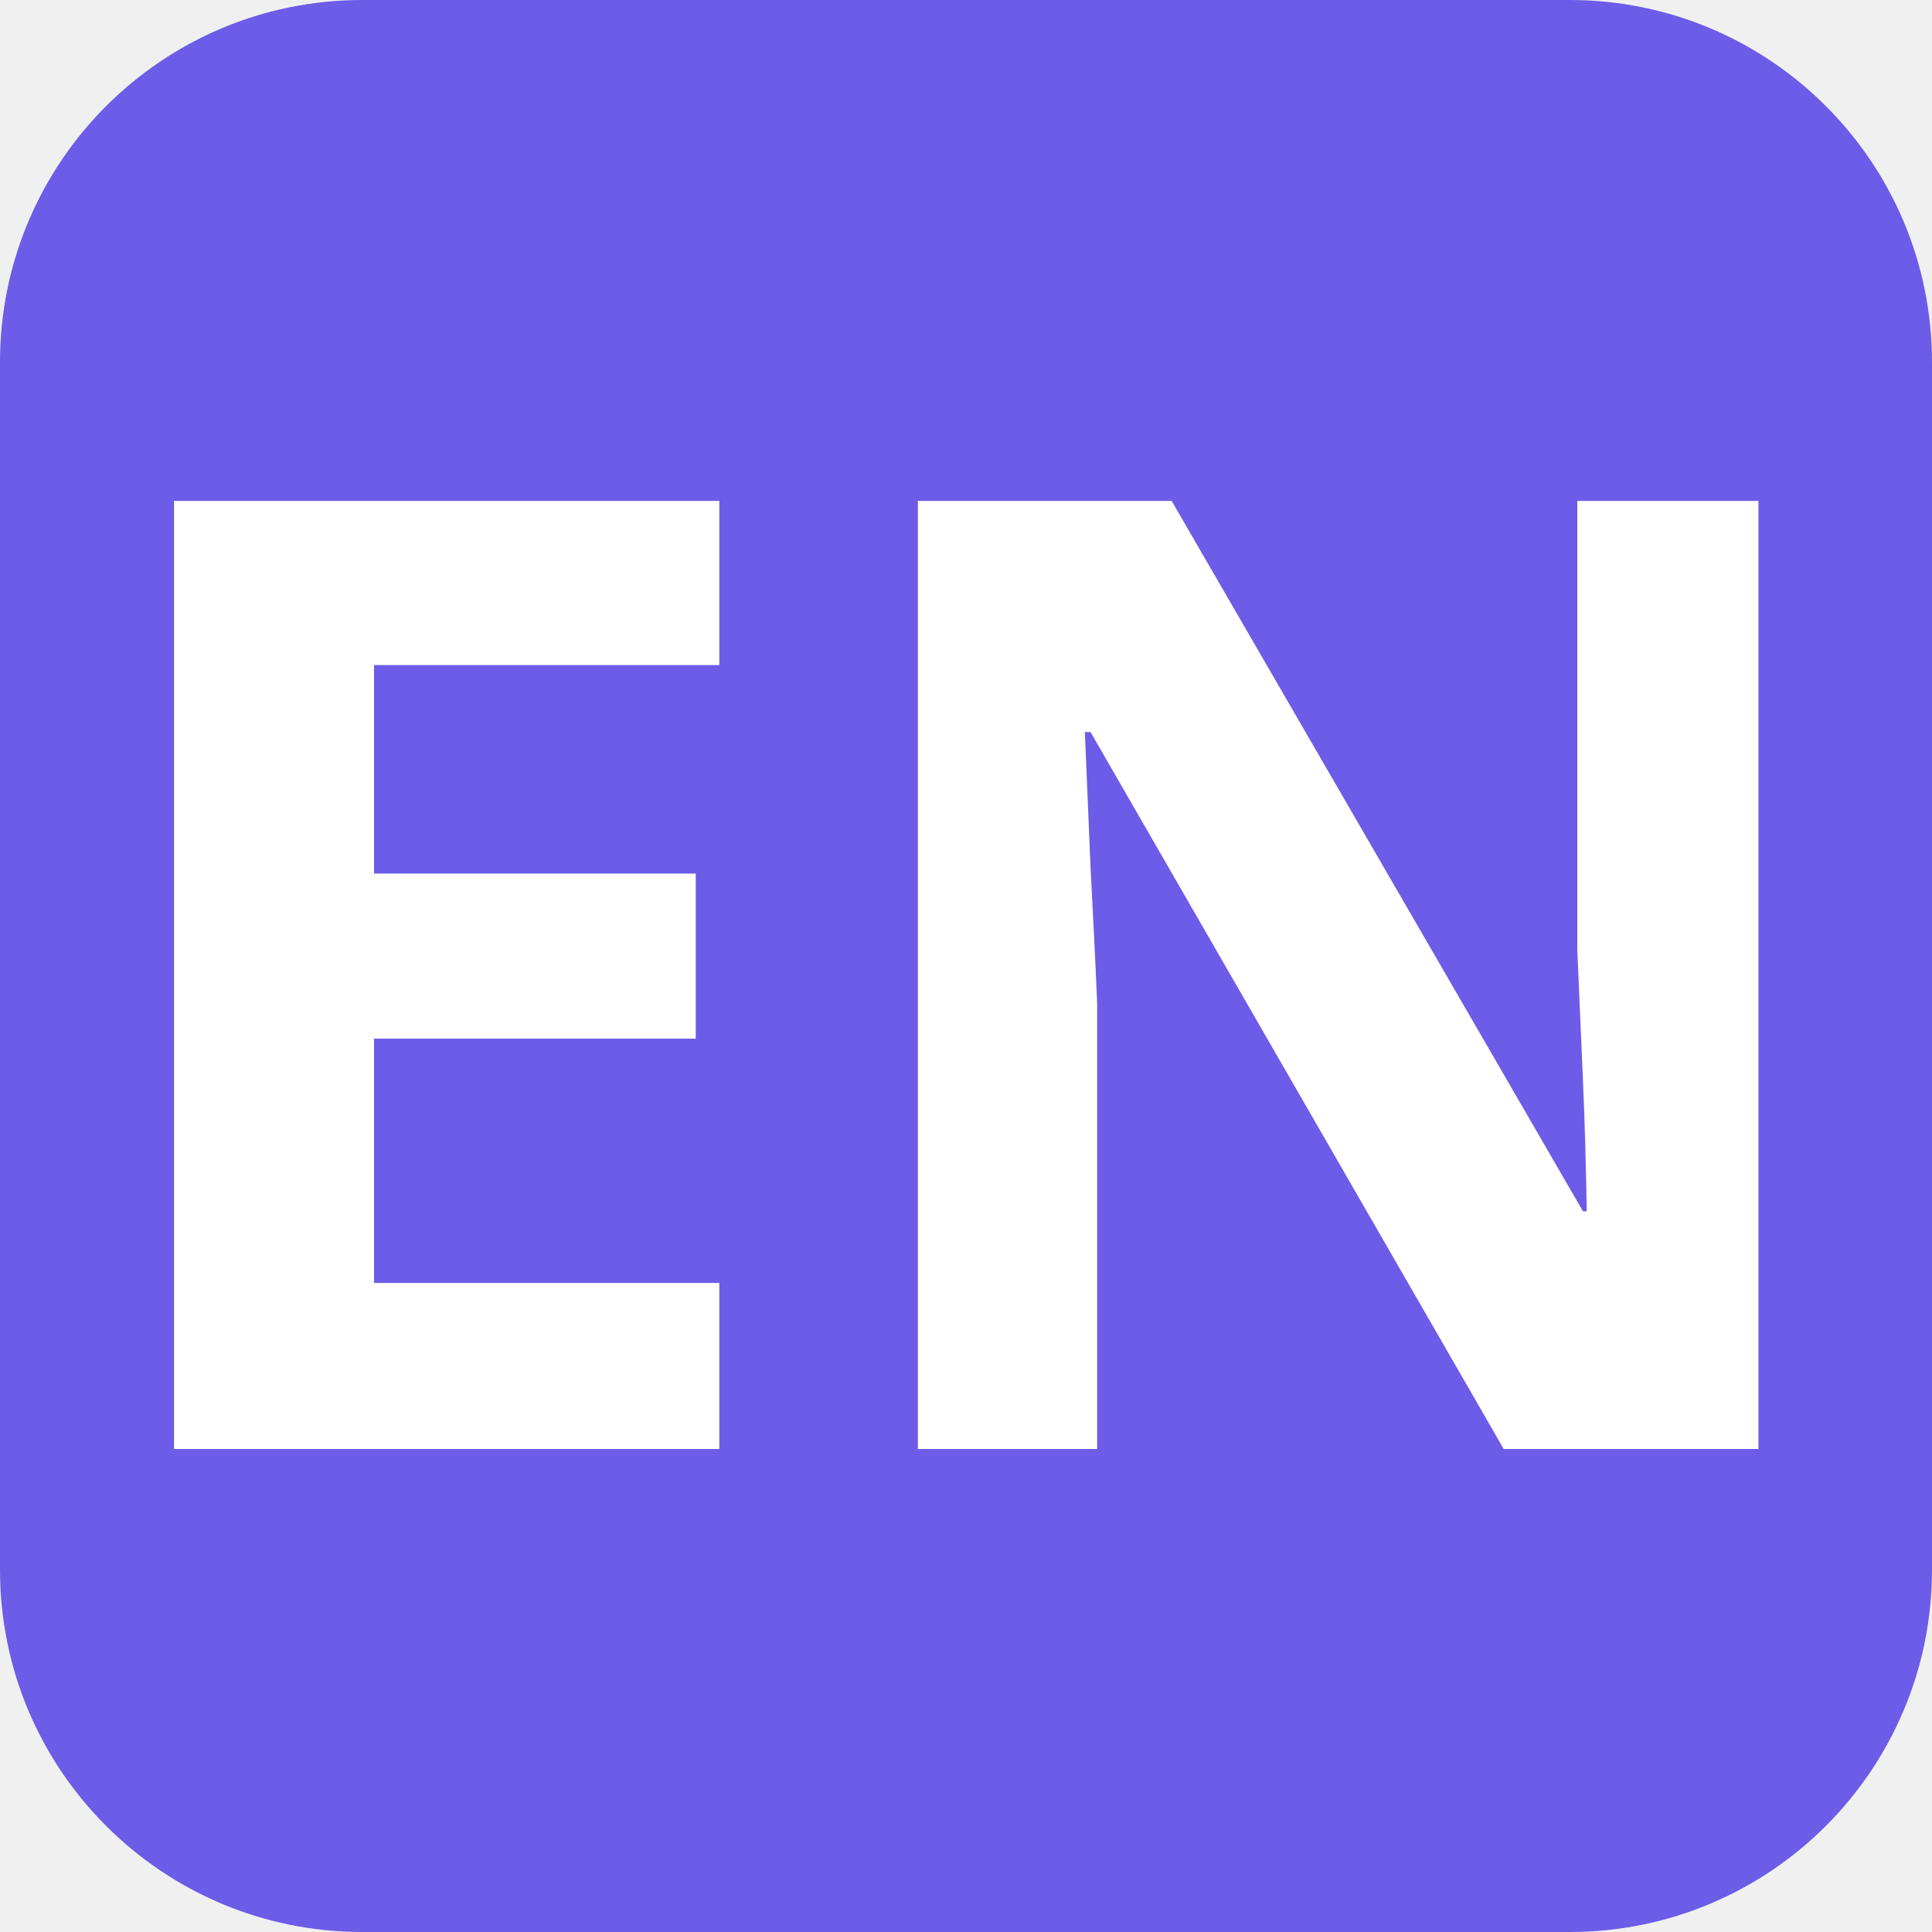
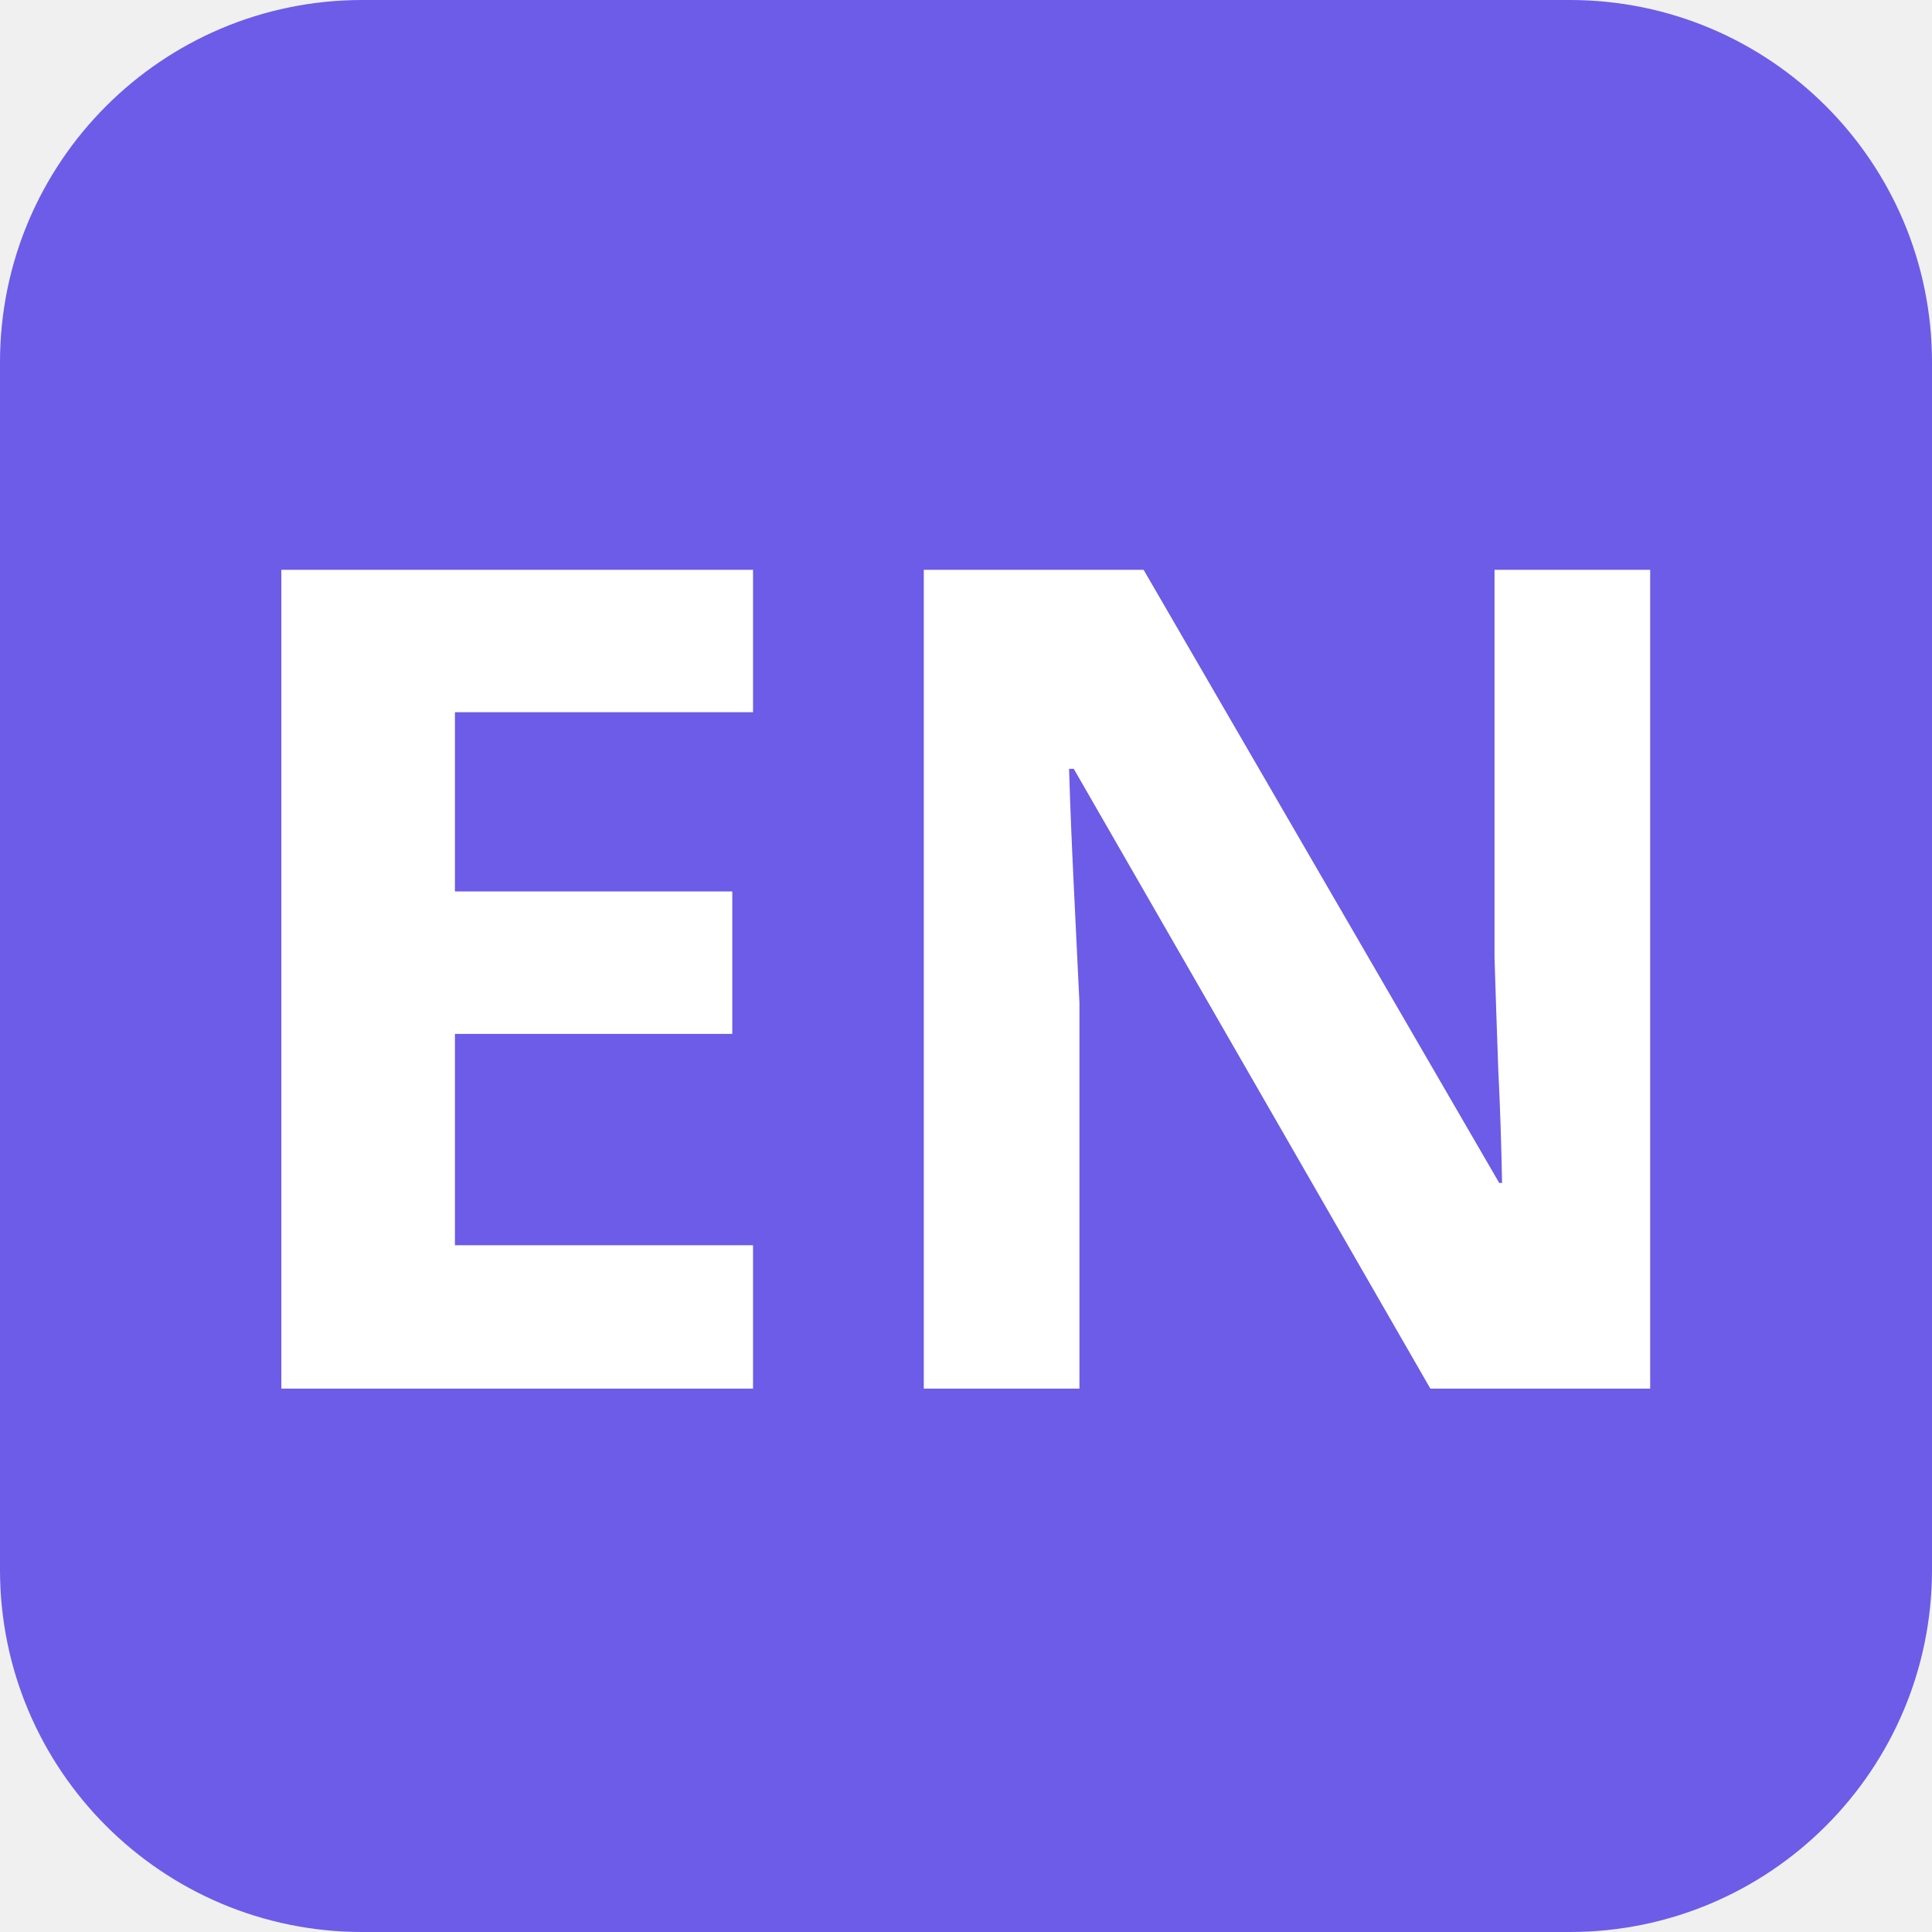
<svg xmlns="http://www.w3.org/2000/svg" viewBox="0 0 32 32">
  <rect width="32" height="32" rx="6" fill="#6c5ce7" />
-   <text x="16" y="24" text-anchor="middle" font-family="Segoe UI,system-ui,sans-serif" font-weight="900" font-size="22" fill="#fff">EN</text>
+   <text x="16" y="23" text-anchor="middle" font-family="Segoe UI,system-ui,sans-serif" font-weight="900" font-size="19" fill="#fff">EN</text>
</svg>
